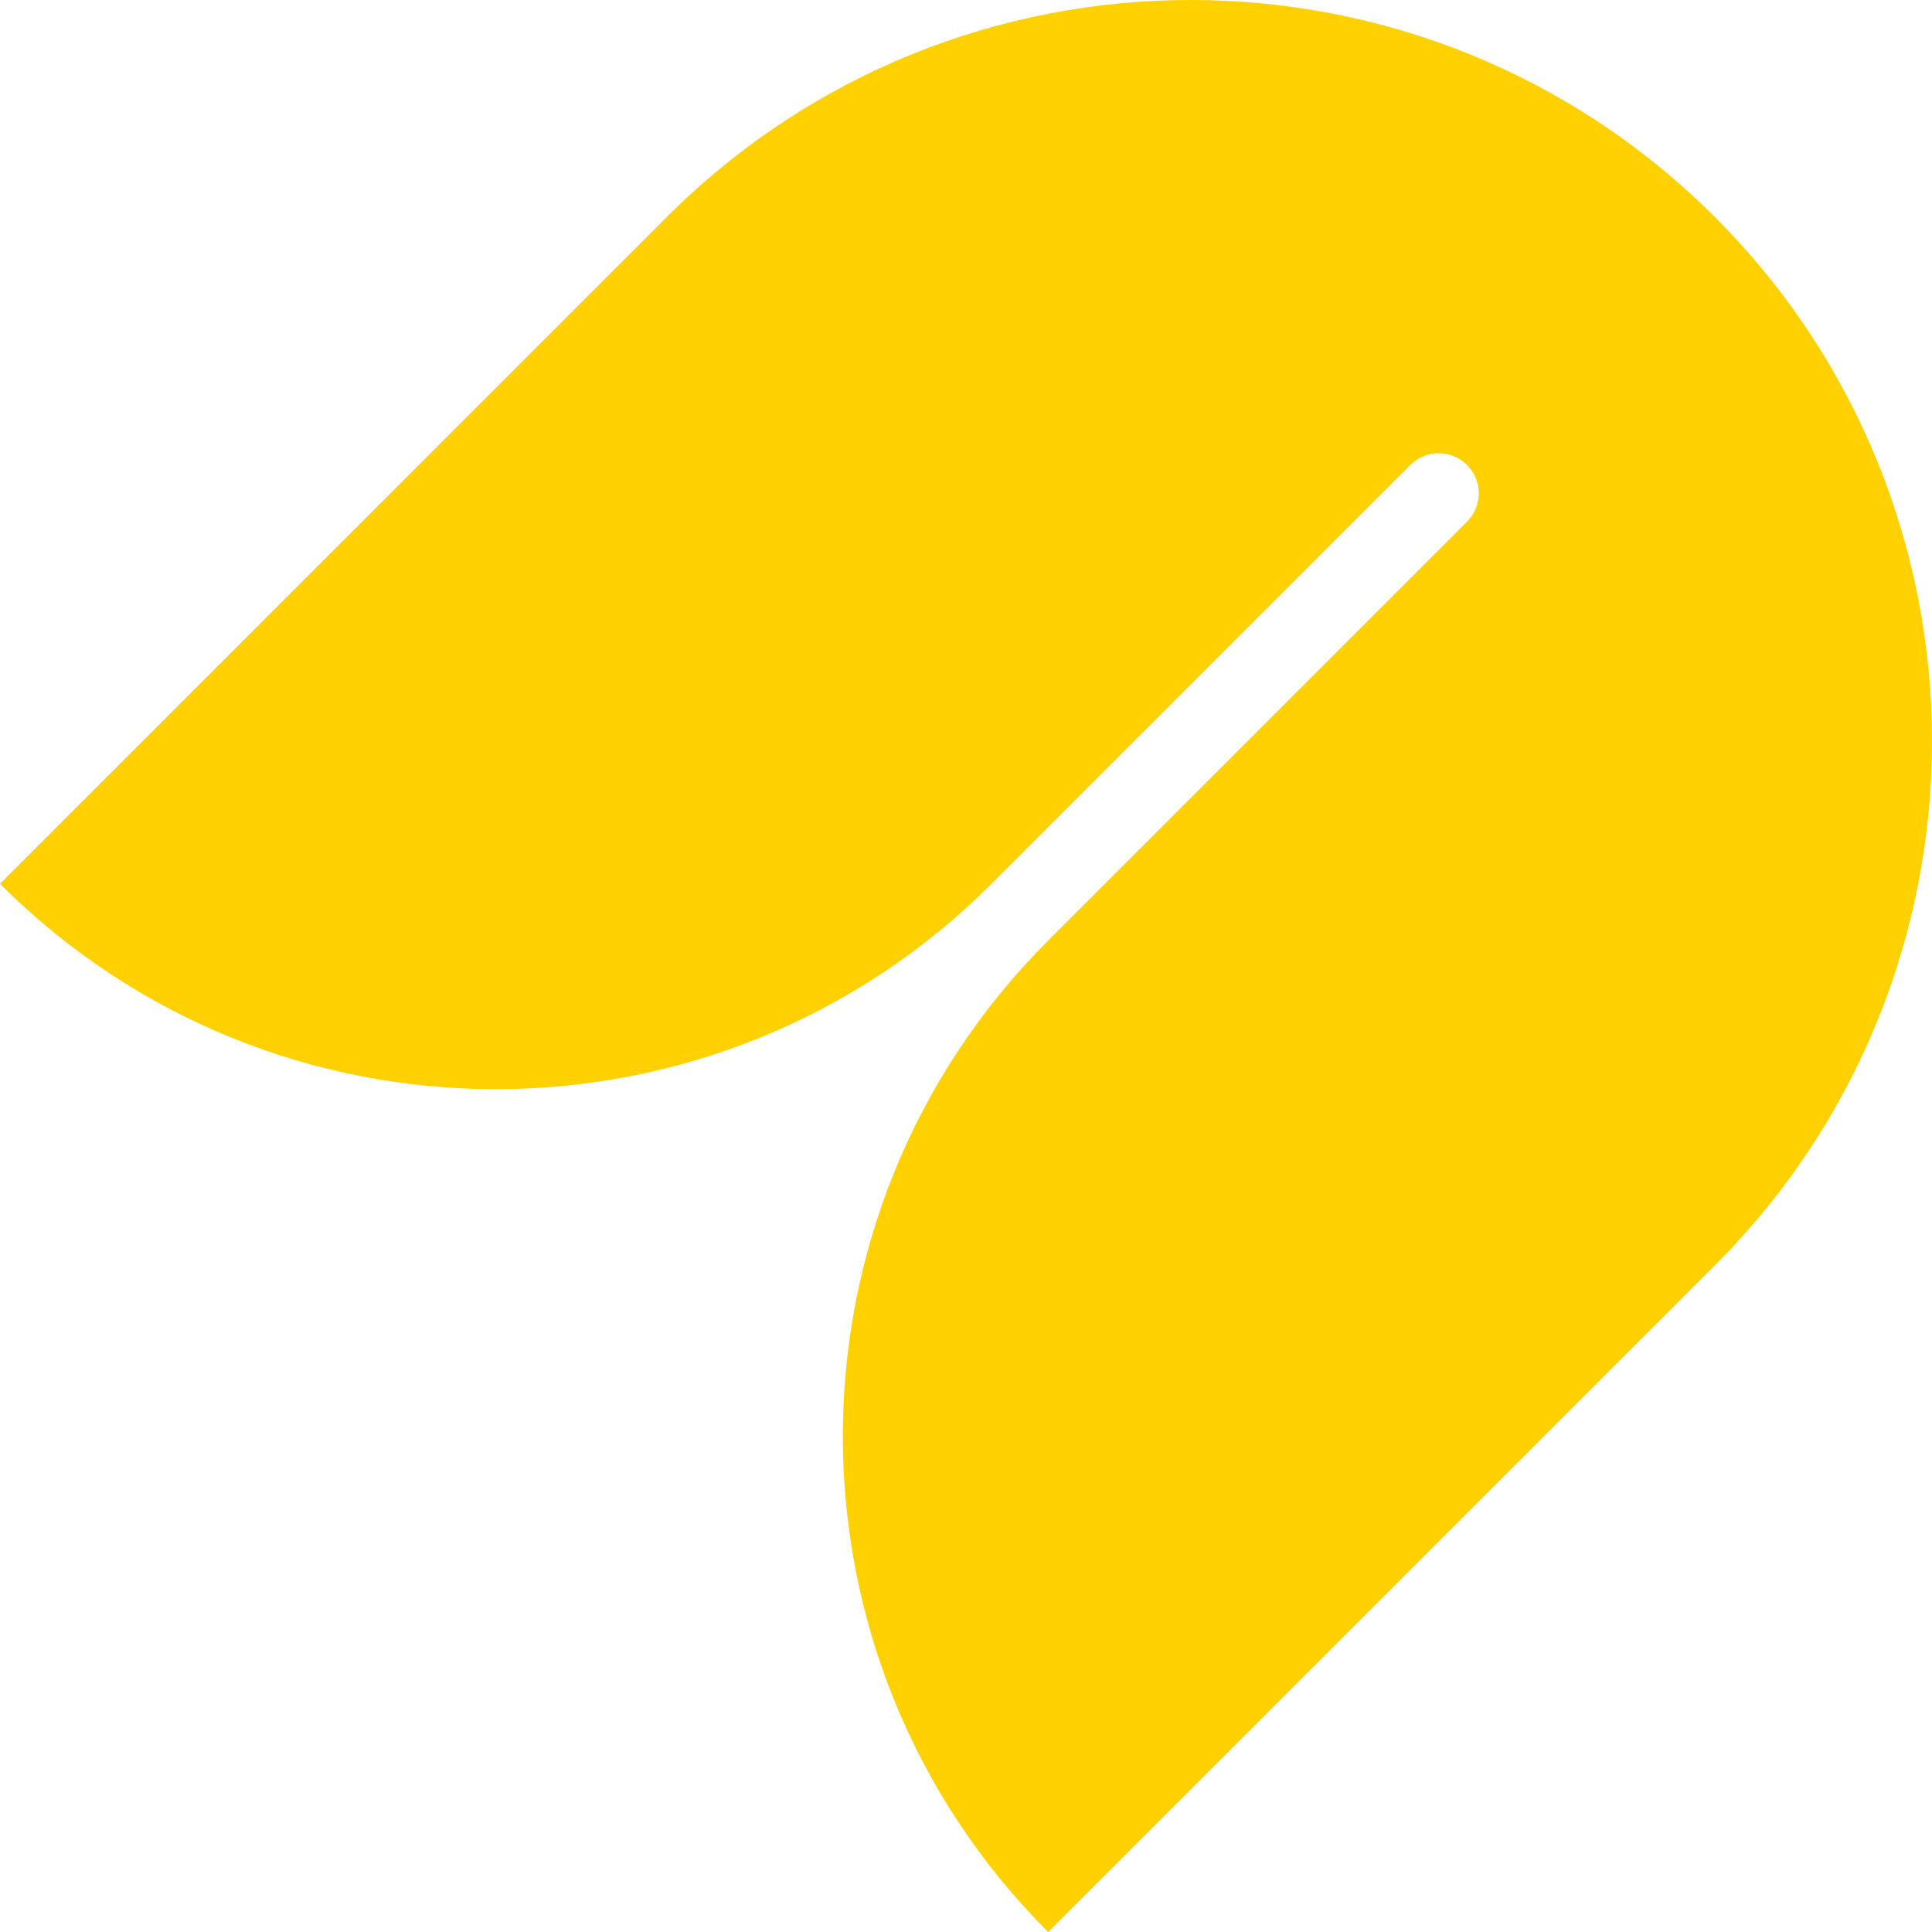
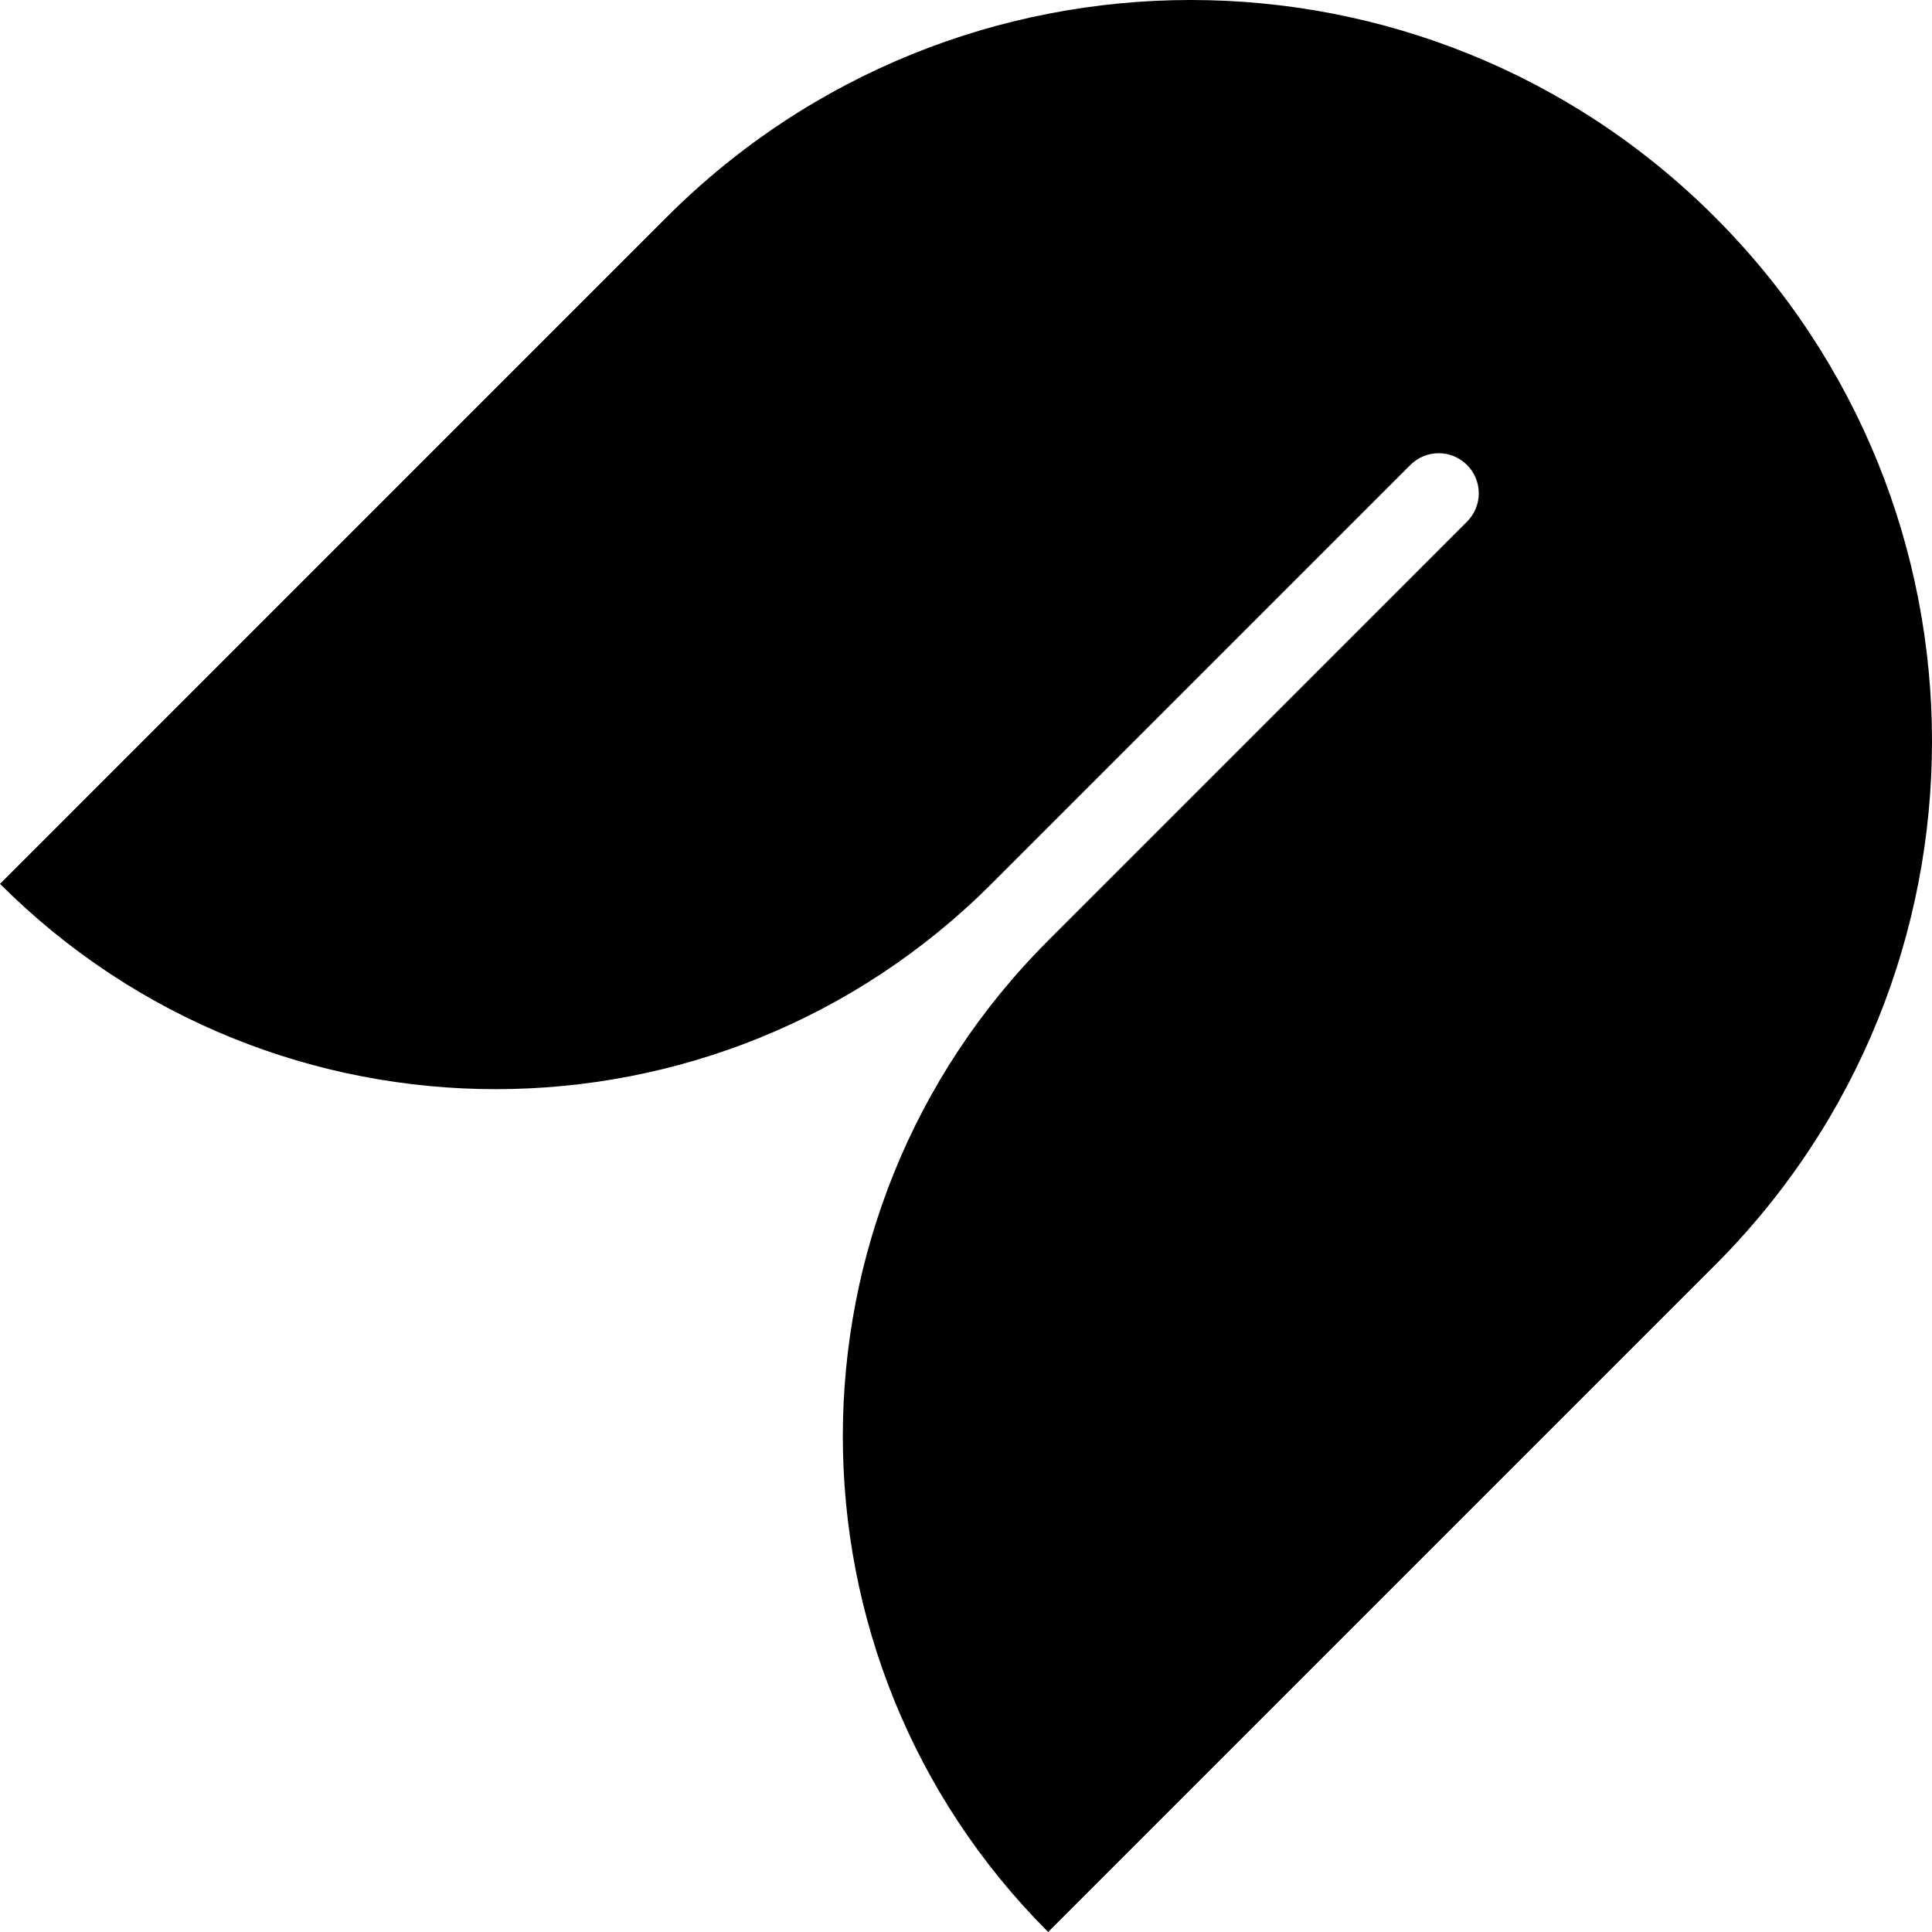
<svg xmlns="http://www.w3.org/2000/svg" width="48" height="48" viewBox="0 0 48 48" fill="none">
-   <path fill-rule="evenodd" clip-rule="evenodd" d="M16.565 5.393L0 21.959C6.802 28.76 17.83 28.761 24.633 21.959L35.04 11.552C35.429 11.163 36.059 11.163 36.448 11.552C36.837 11.941 36.837 12.571 36.448 12.96L26.041 23.368C19.239 30.17 19.24 41.198 26.041 48L42.606 31.435C49.798 24.244 49.798 12.585 42.606 5.393C35.416 -1.798 23.756 -1.798 16.565 5.393Z" fill="#FFD100" />
+   <path fill-rule="evenodd" clip-rule="evenodd" d="M16.565 5.393L0 21.959C6.802 28.76 17.83 28.761 24.633 21.959L35.04 11.552C35.429 11.163 36.059 11.163 36.448 11.552C36.837 11.941 36.837 12.571 36.448 12.96L26.041 23.368C19.239 30.17 19.24 41.198 26.041 48L42.606 31.435C49.798 24.244 49.798 12.585 42.606 5.393C35.416 -1.798 23.756 -1.798 16.565 5.393Z" fill="black" />
</svg>
